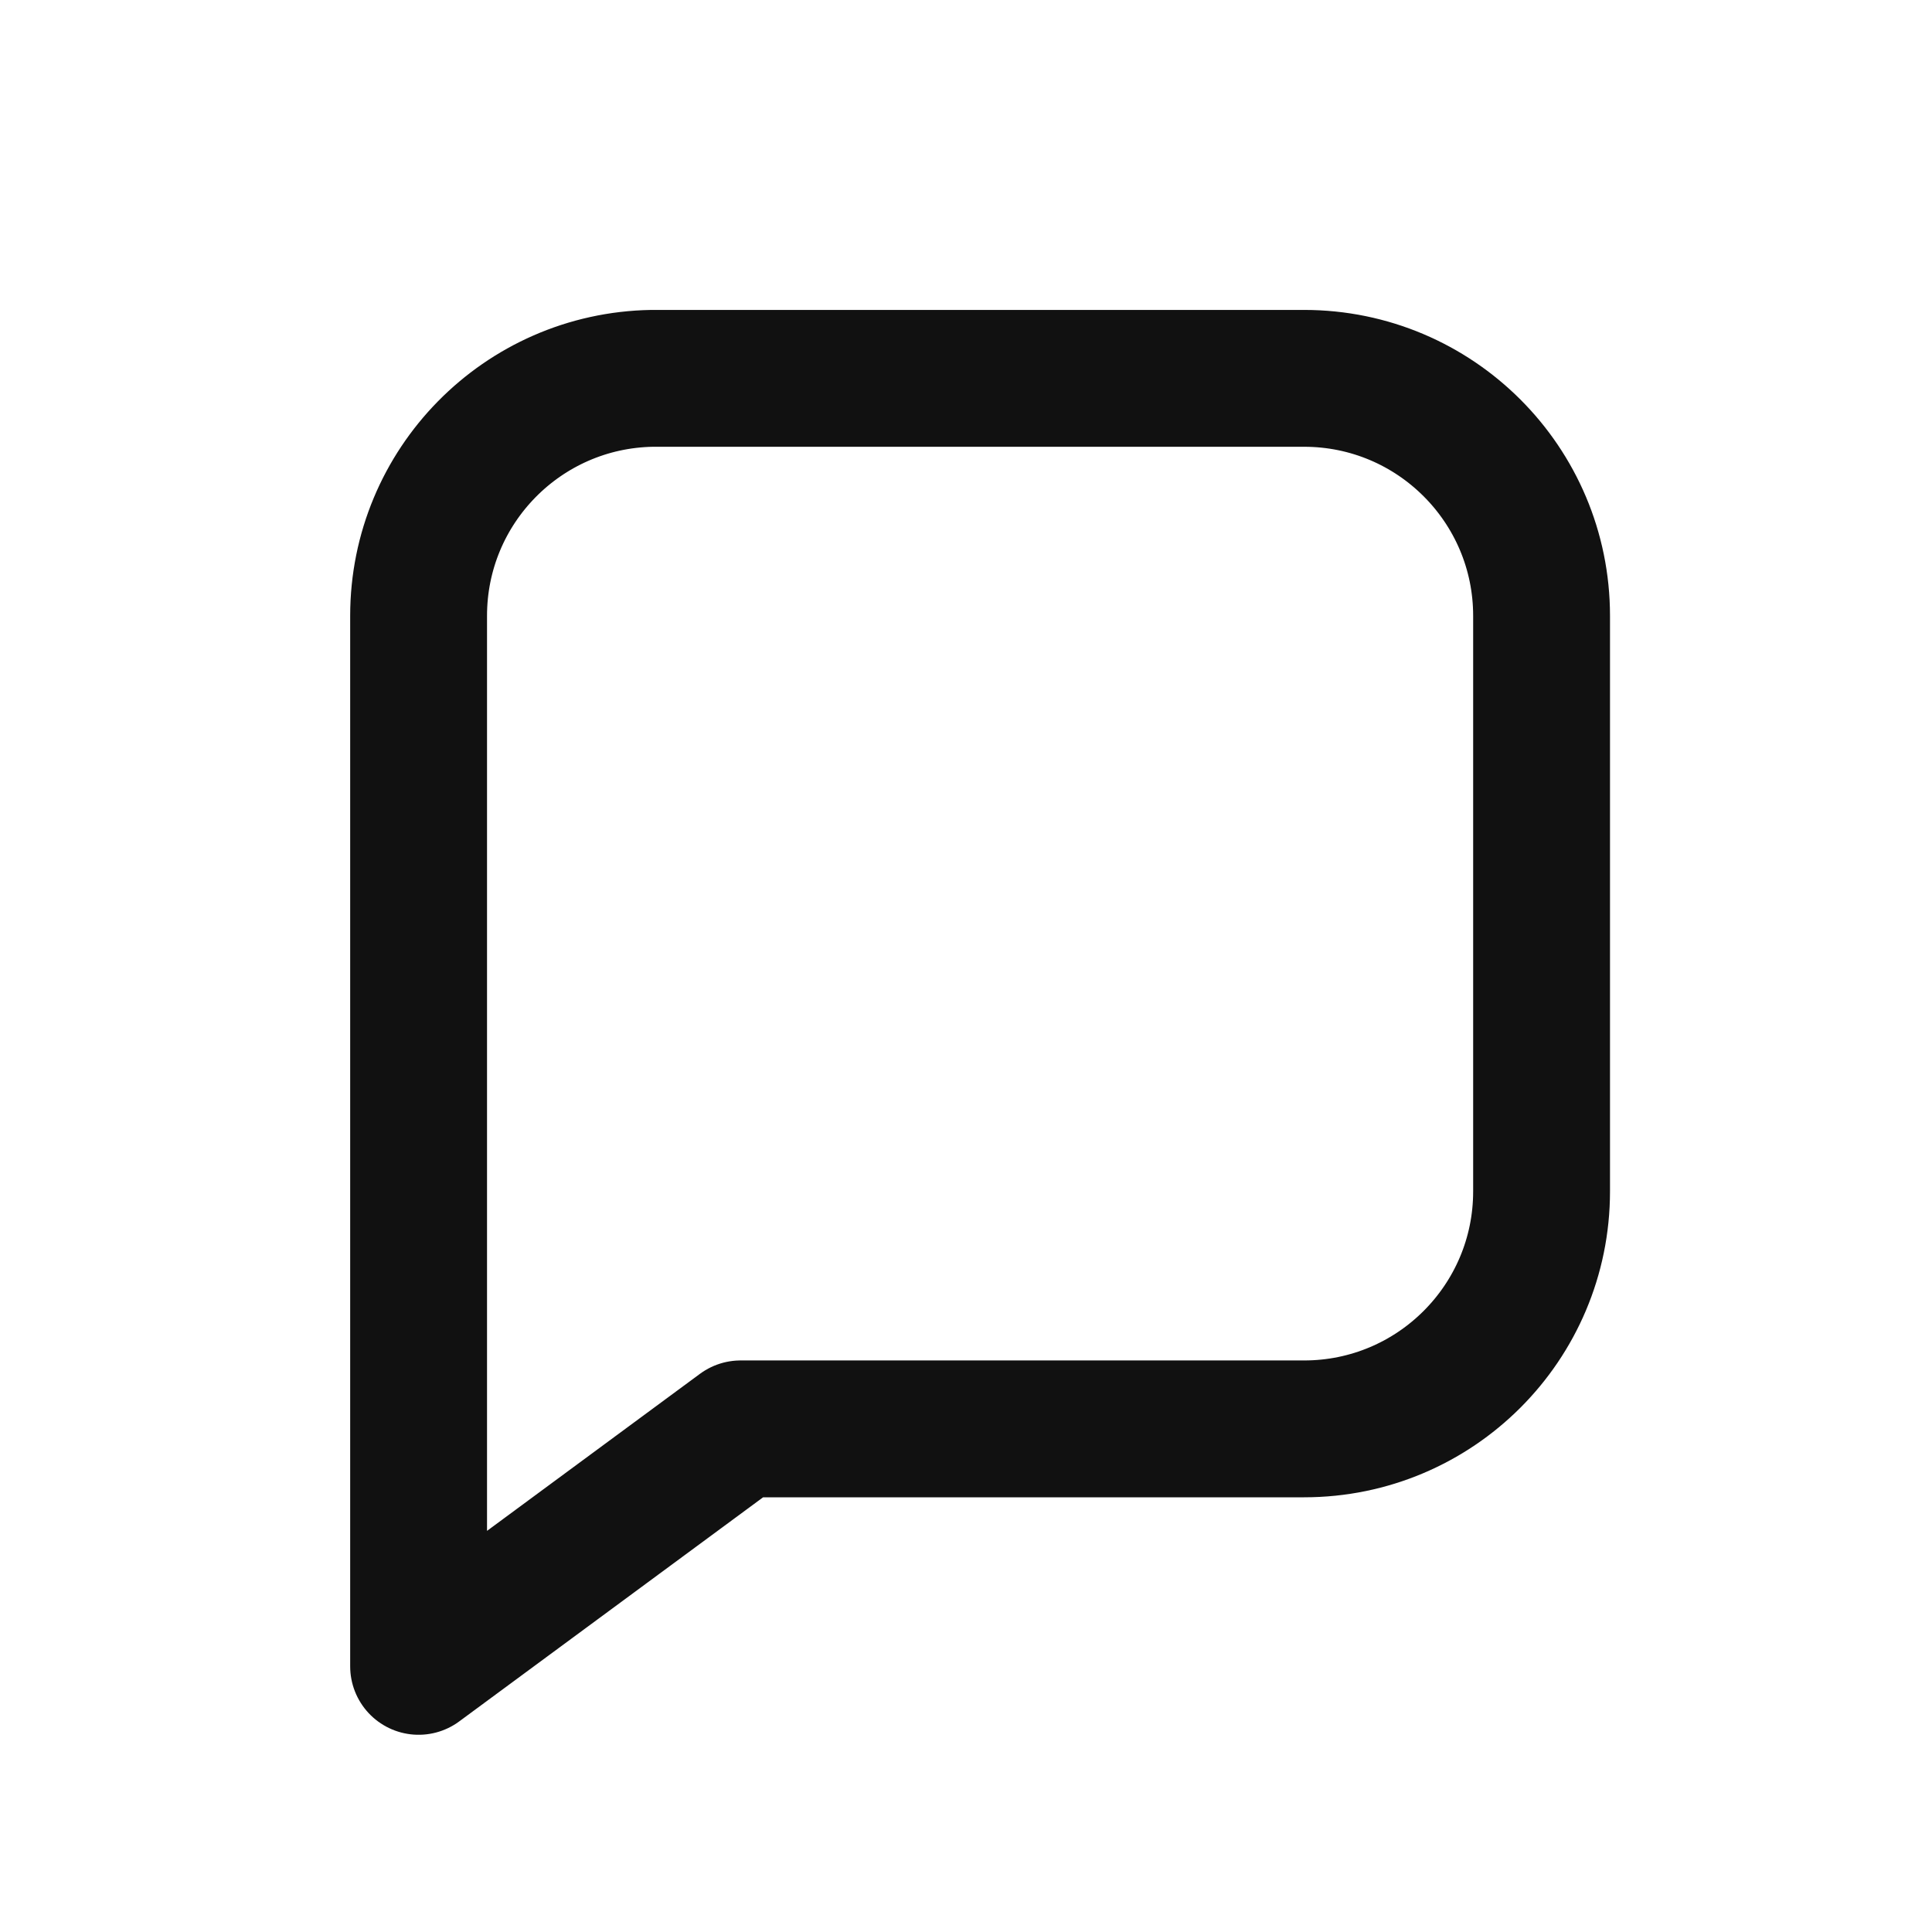
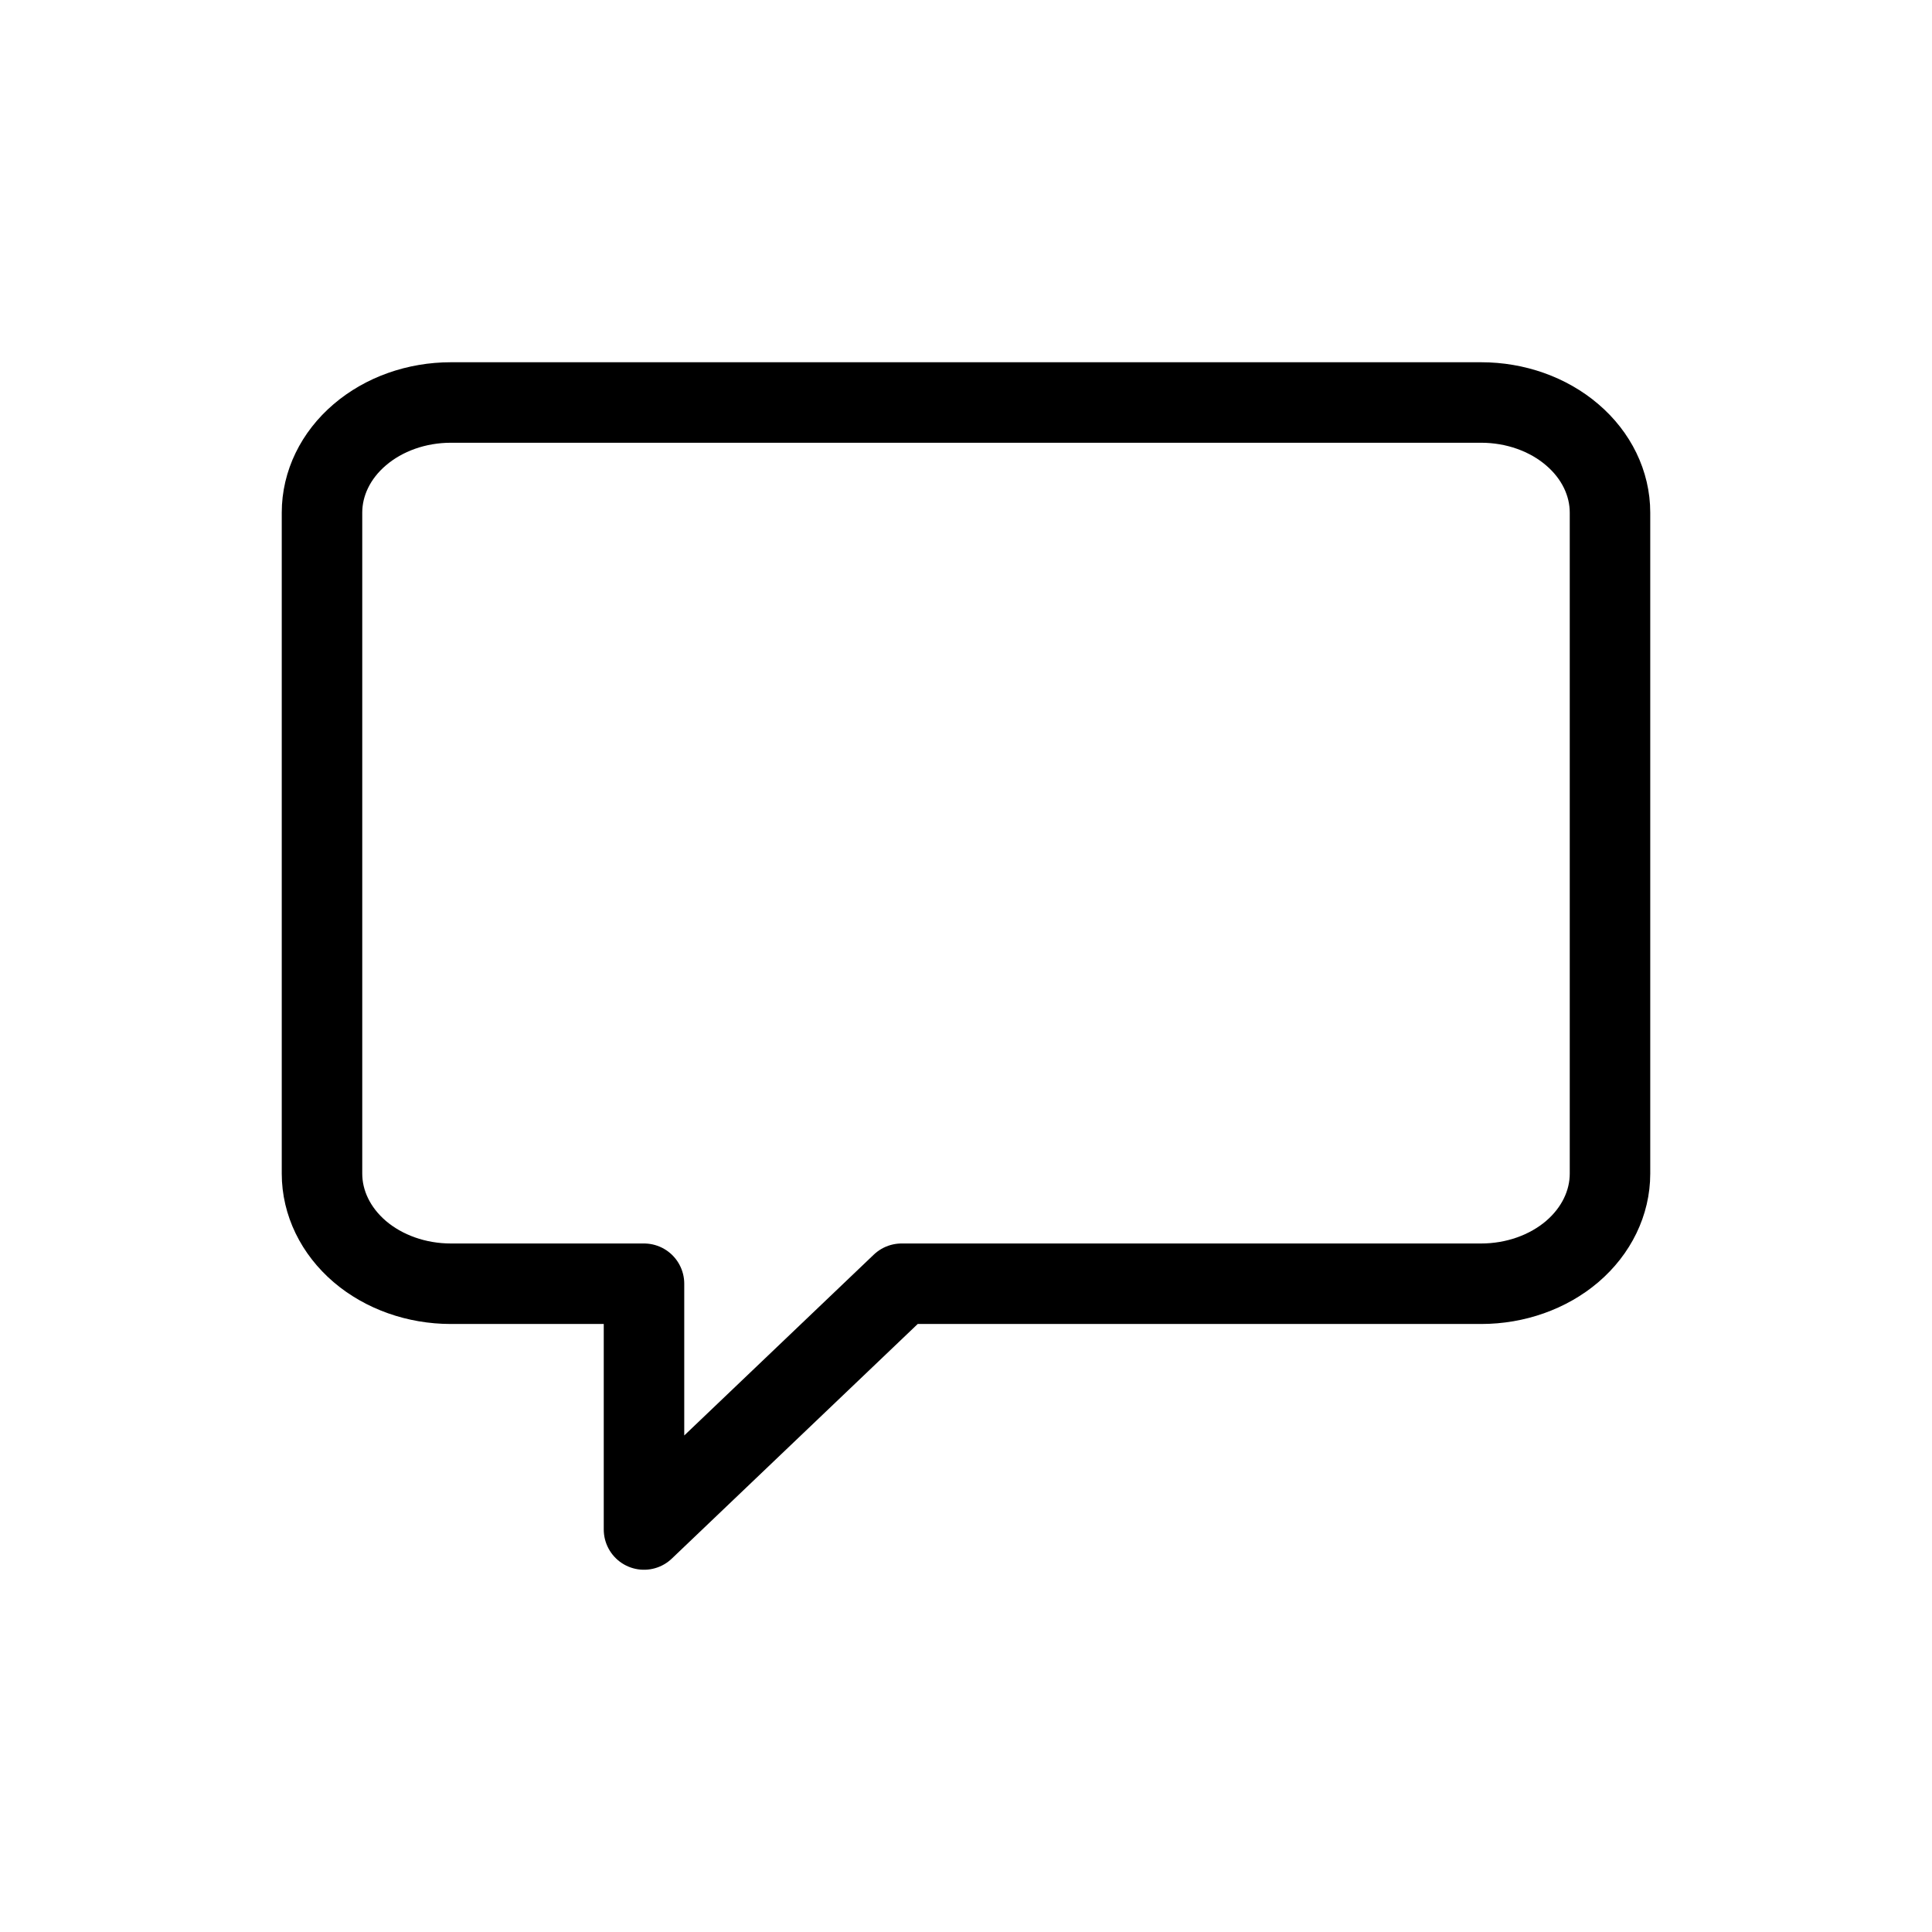
<svg xmlns="http://www.w3.org/2000/svg" width="24" height="24" viewBox="0 0 24 24" fill="none">
-   <path d="M8.1 4.7h8.1A2.95 2.95 0 0 1 19.15 7.65v7.15a2.95 2.95 0 0 1-2.95 2.95H9.2L5.2 20.7V7.65A2.95 2.95 0 0 1 8.1 4.7Z" stroke="#111111" stroke-width="1.7" stroke-linejoin="round" />
+   <path d="M18.4 5H5.6C5.176 5 4.769 5.144 4.469 5.401C4.169 5.657 4 6.005 4 6.368V14.579C4 14.942 4.169 15.29 4.469 15.547C4.769 15.803 5.176 15.947 5.6 15.947H8V19L11.2 15.947H18.4C18.824 15.947 19.231 15.803 19.531 15.547C19.831 15.29 20 14.942 20 14.579V6.368C20 6.005 19.831 5.657 19.531 5.401C19.231 5.144 18.824 5 18.4 5Z" stroke="black" stroke-linecap="round" stroke-linejoin="round" />
</svg>
